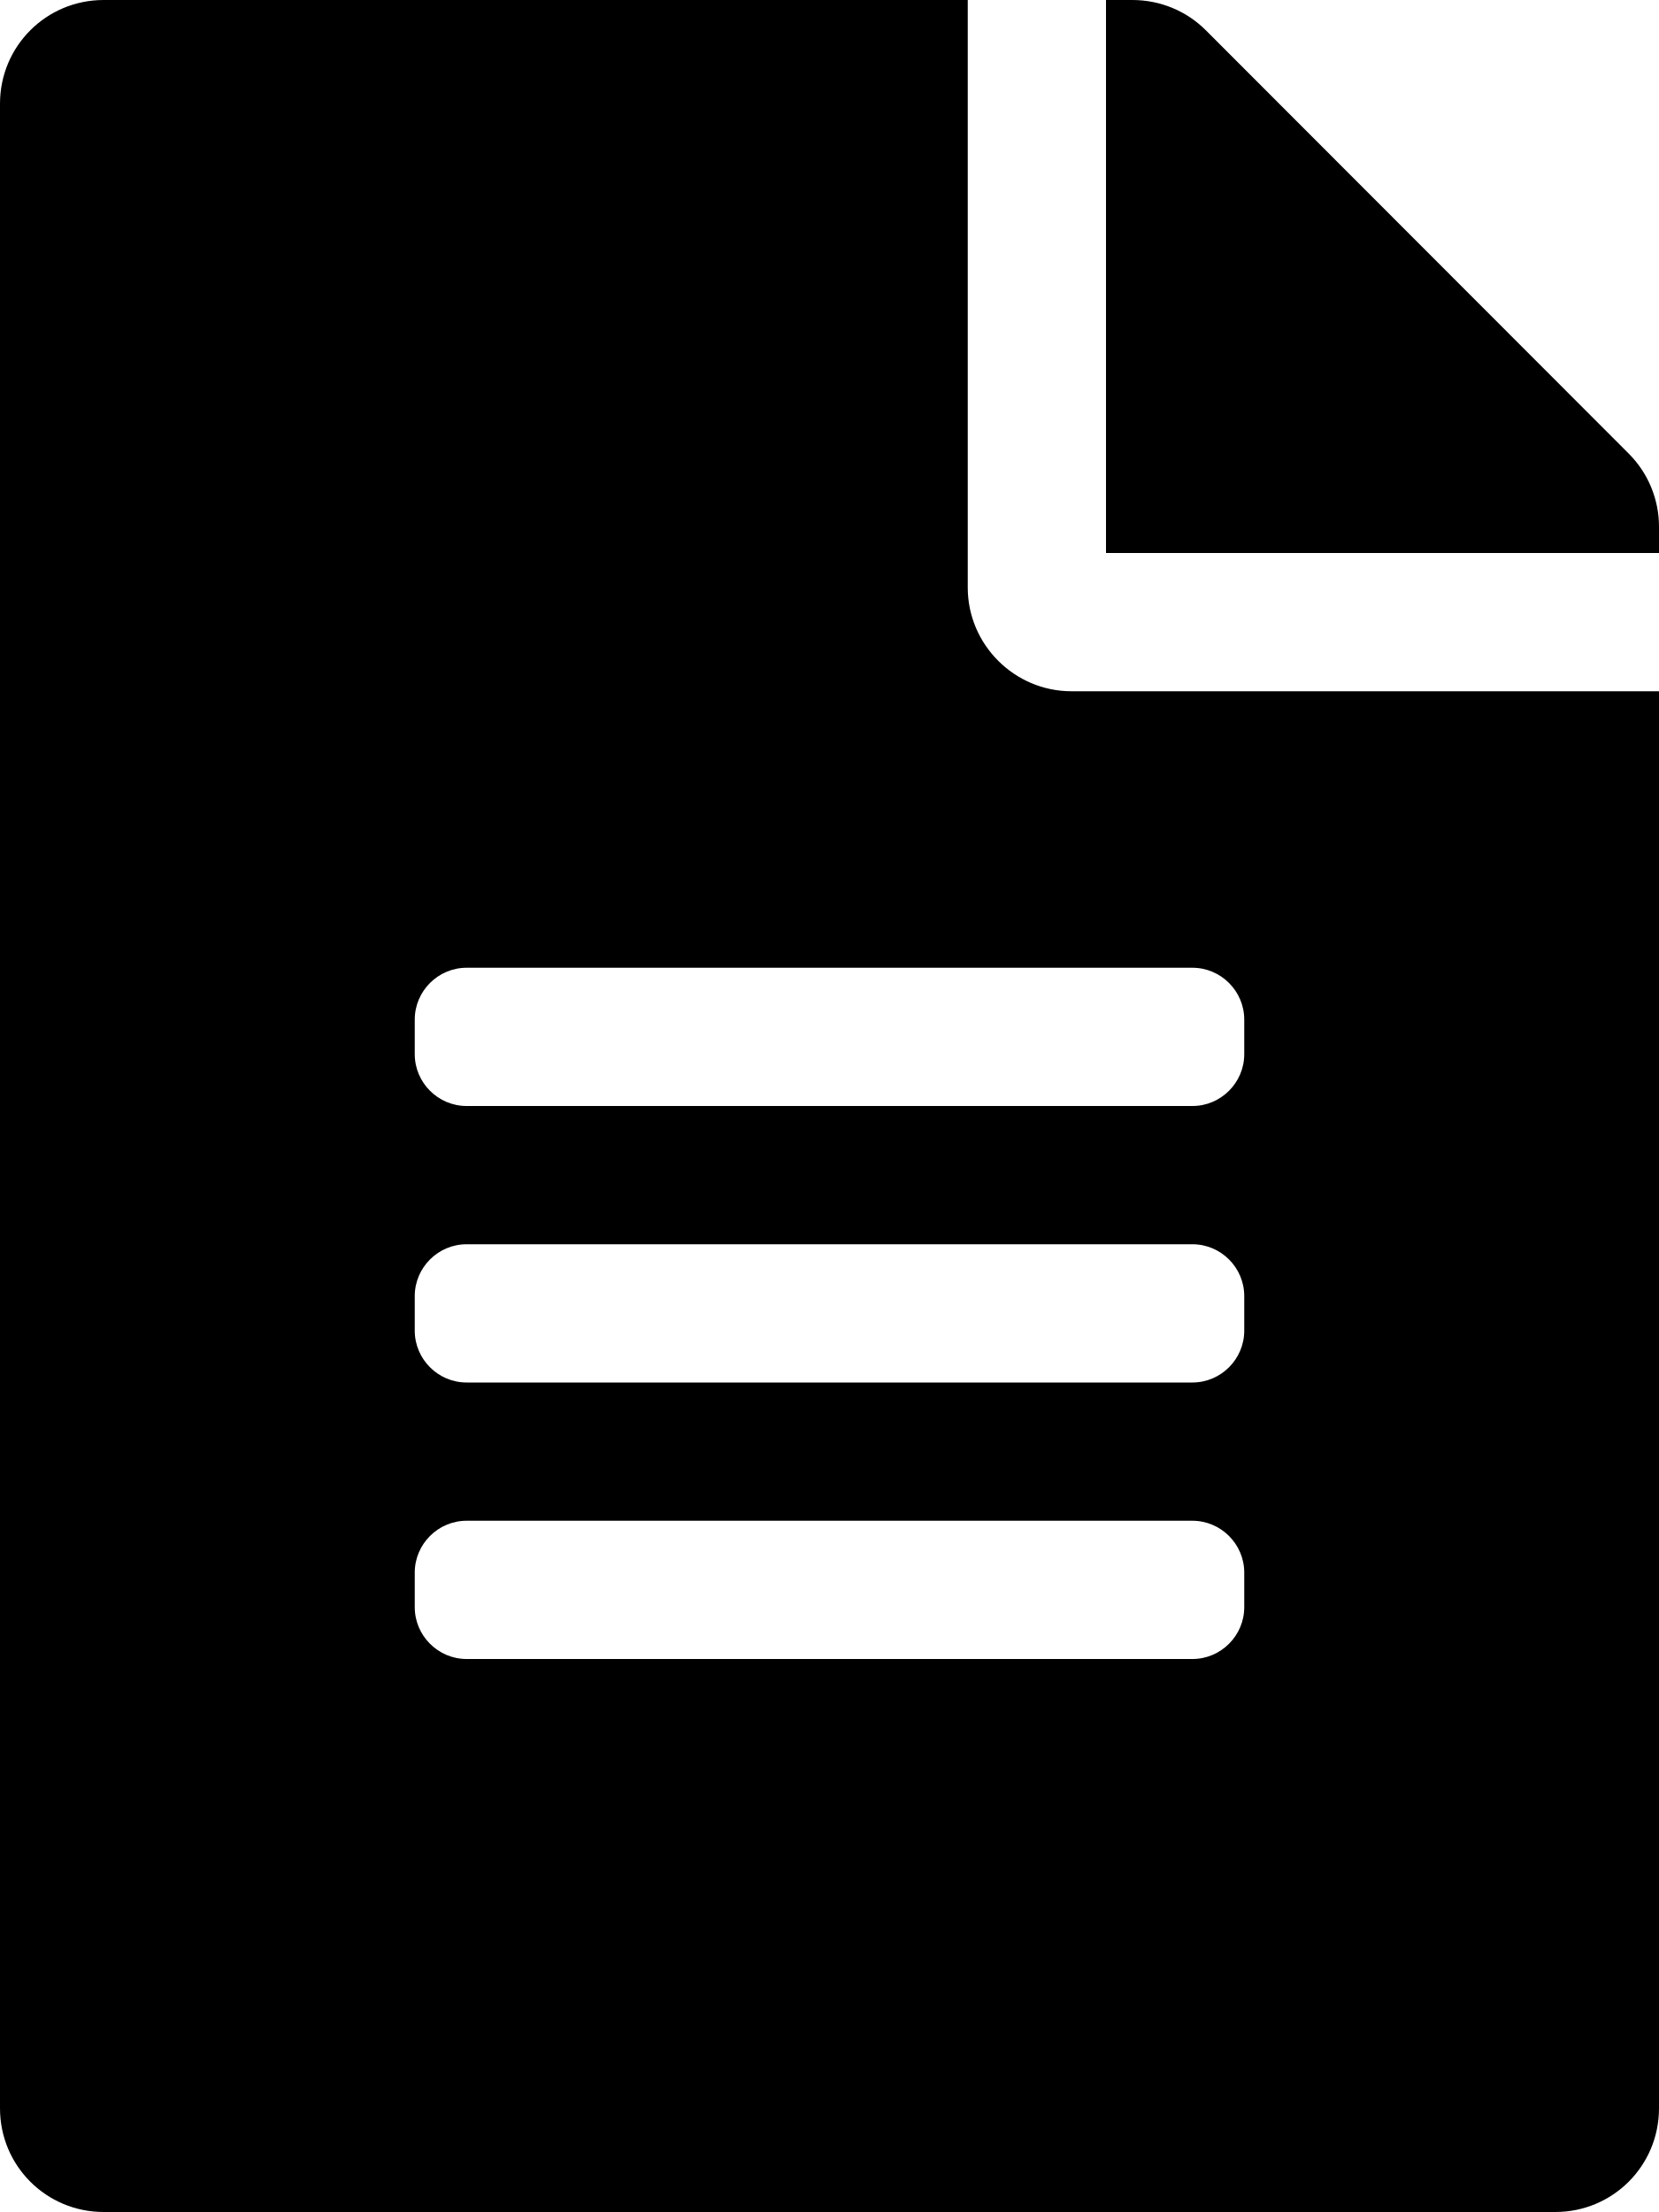
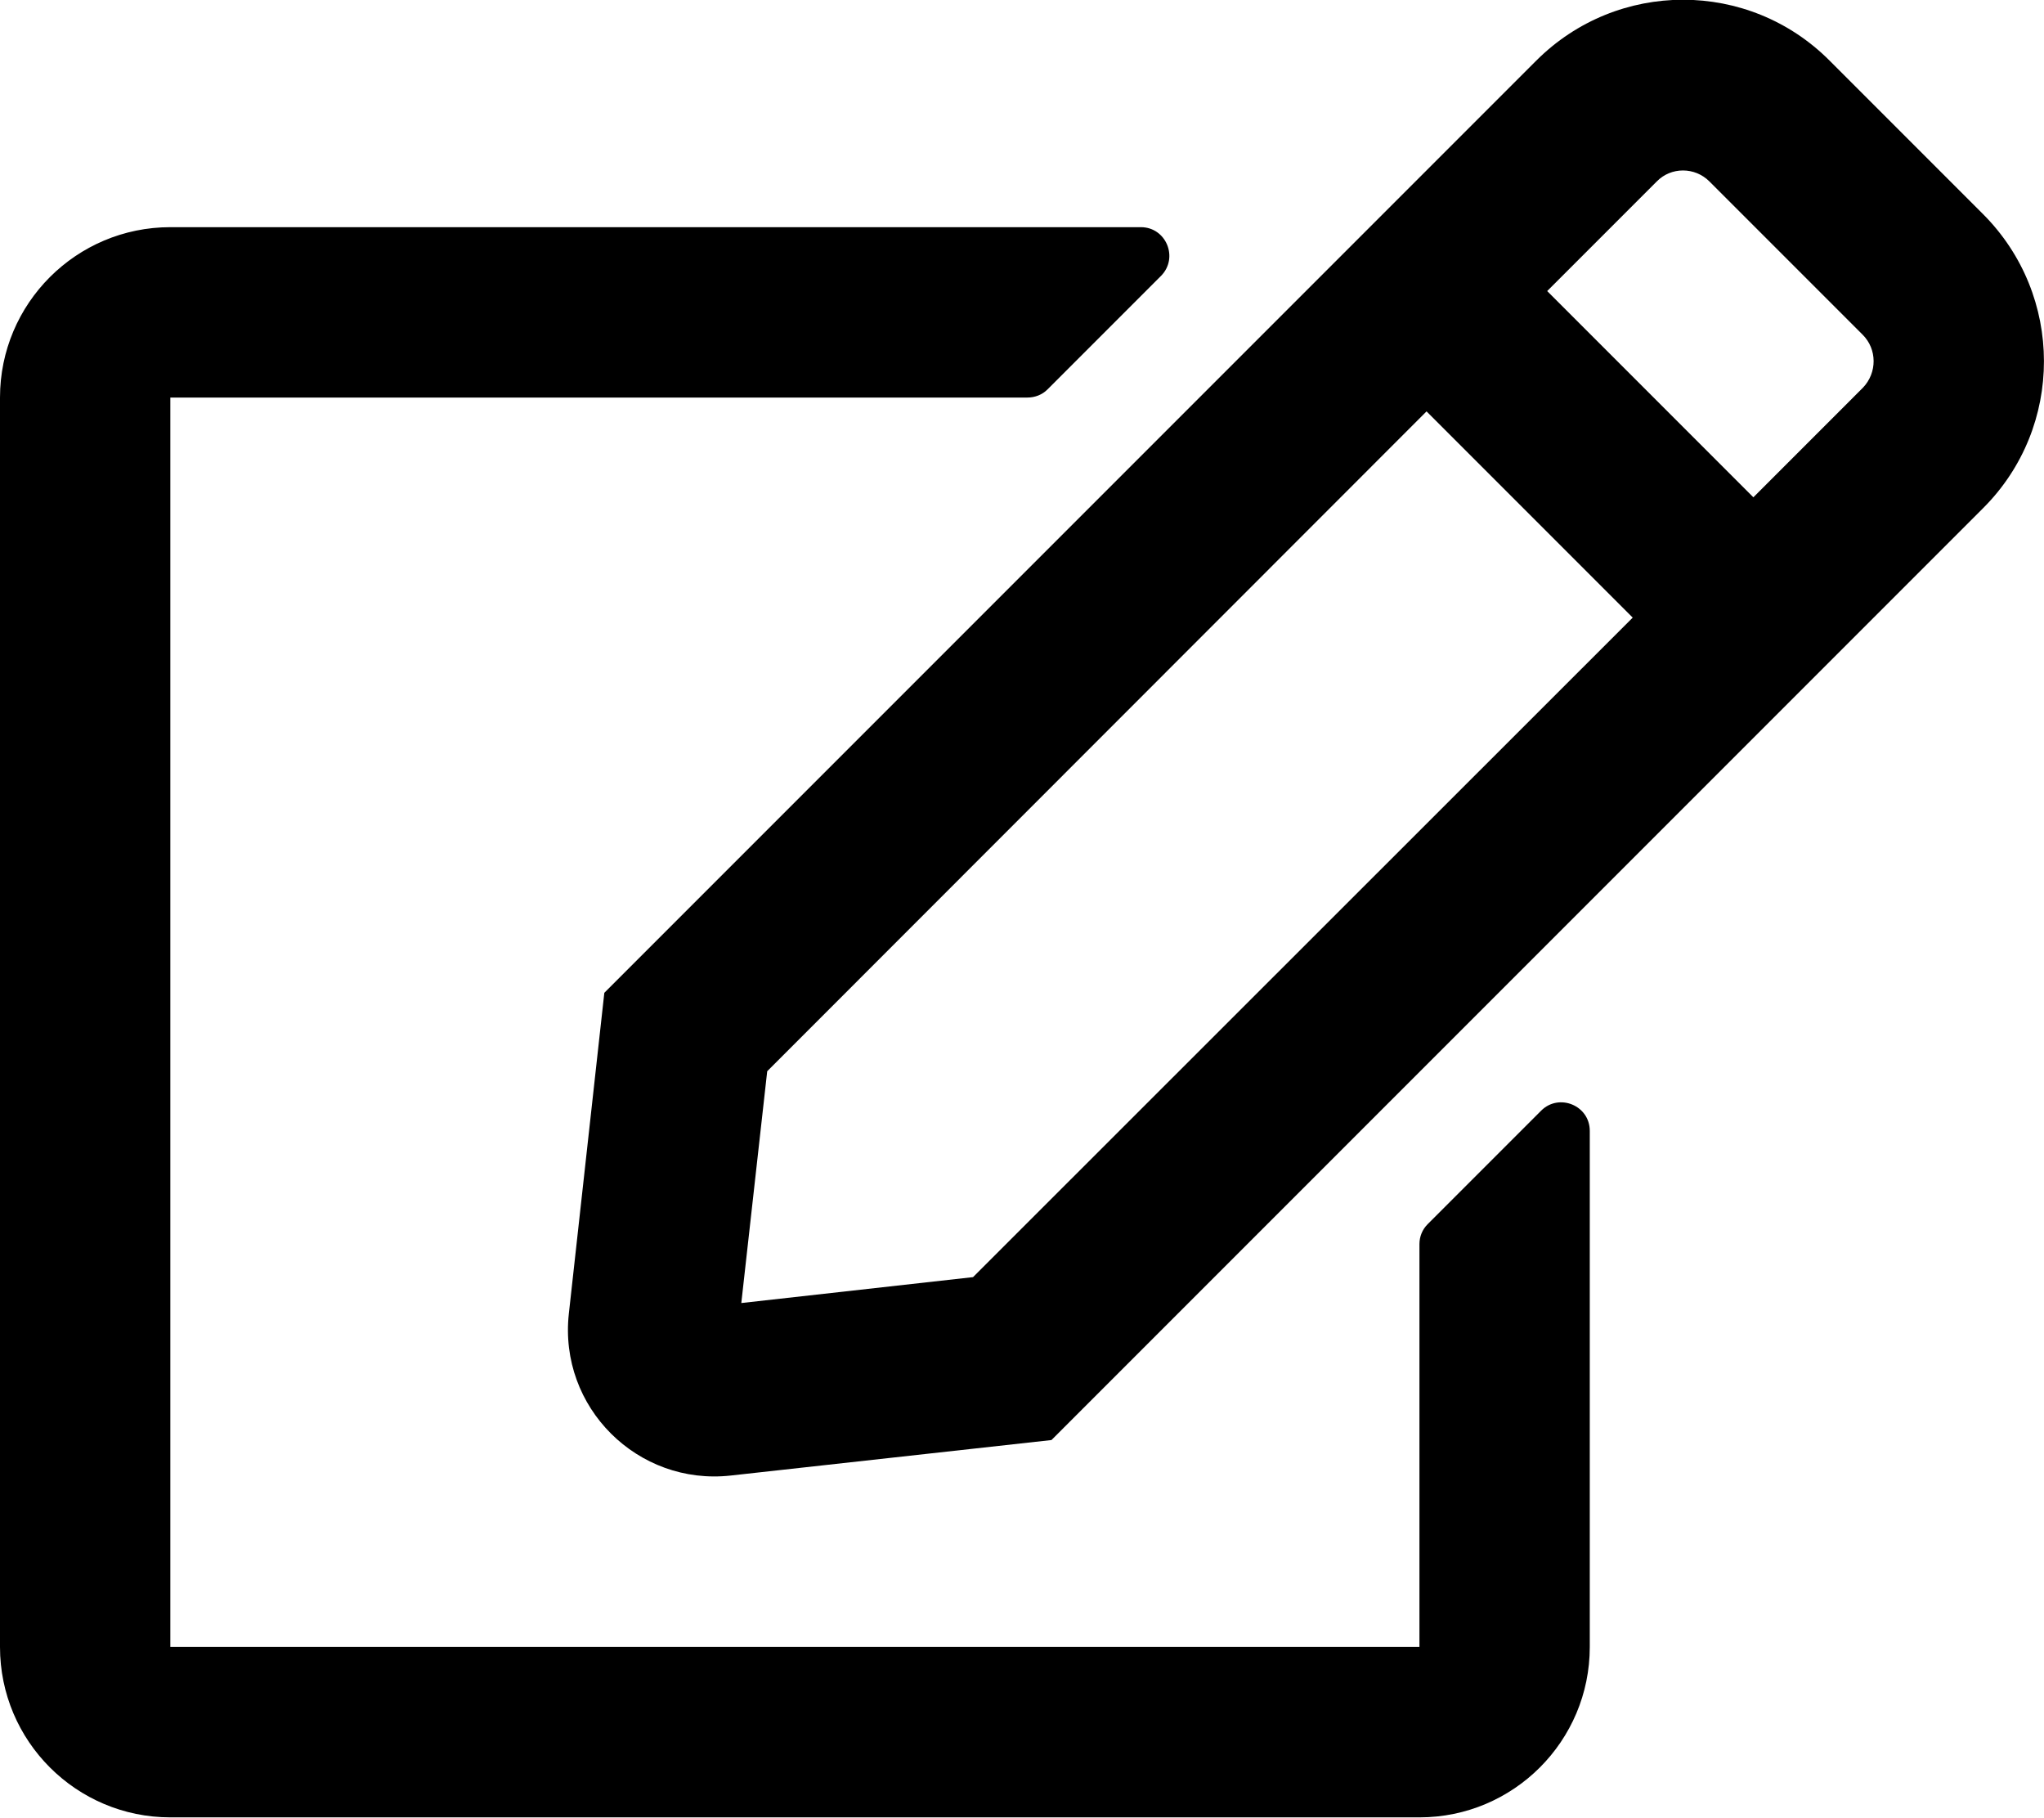
- <svg xmlns="http://www.w3.org/2000/svg" aria-hidden="true" focusable="false" data-prefix="fas" data-icon="file-alt" class="svg-inline--fa fa-file-alt fa-w-12" role="img" viewBox="0 0 384 512">
-   <path fill="currentColor" d="M224 136V0H24C10.7 0 0 10.7 0 24v464c0 13.3 10.7 24 24 24h336c13.3 0 24-10.7 24-24V160H248c-13.2 0-24-10.8-24-24zm64 236c0 6.6-5.4 12-12 12H108c-6.6 0-12-5.4-12-12v-8c0-6.6 5.4-12 12-12h168c6.6 0 12 5.4 12 12v8zm0-64c0 6.6-5.4 12-12 12H108c-6.6 0-12-5.4-12-12v-8c0-6.6 5.4-12 12-12h168c6.6 0 12 5.4 12 12v8zm0-72v8c0 6.6-5.4 12-12 12H108c-6.6 0-12-5.4-12-12v-8c0-6.6 5.4-12 12-12h168c6.6 0 12 5.4 12 12zm96-114.1v6.1H256V0h6.1c6.4 0 12.5 2.5 17 7l97.9 98c4.5 4.5 7 10.6 7 16.9z" />
+ <svg xmlns="http://www.w3.org/2000/svg" aria-hidden="true" focusable="false" data-prefix="far" data-icon="edit" class="svg-inline--fa fa-edit fa-w-18" role="img" viewBox="0 0 576 512">
+   <path fill="currentColor" d="M402.3 344.9l32-32c5-5 13.7-1.5 13.7 5.7V464c0 26.5-21.5 48-48 48H48c-26.5 0-48-21.5-48-48V112c0-26.5 21.5-48 48-48h273.5c7.1 0 10.7 8.6 5.7 13.7l-32 32c-1.5 1.5-3.5 2.3-5.7 2.3H48v352h352V350.5c0-2.1.8-4.1 2.3-5.6zm156.6-201.8L296.3 405.7l-90.4 10c-26.2 2.9-48.5-19.2-45.6-45.6l10-90.4L432.9 17.1c22.9-22.9 59.9-22.9 82.7 0l43.2 43.2c22.9 22.9 22.9 60 .1 82.8zM460.1 174L402 115.9 216.2 301.8l-7.3 65.3 65.3-7.3L460.1 174zm64.8-79.7l-43.2-43.2c-4.1-4.1-10.8-4.1-14.8 0L436 82l58.1 58.1 30.9-30.9c4-4.2 4-10.8-.1-14.9z" />
</svg>
